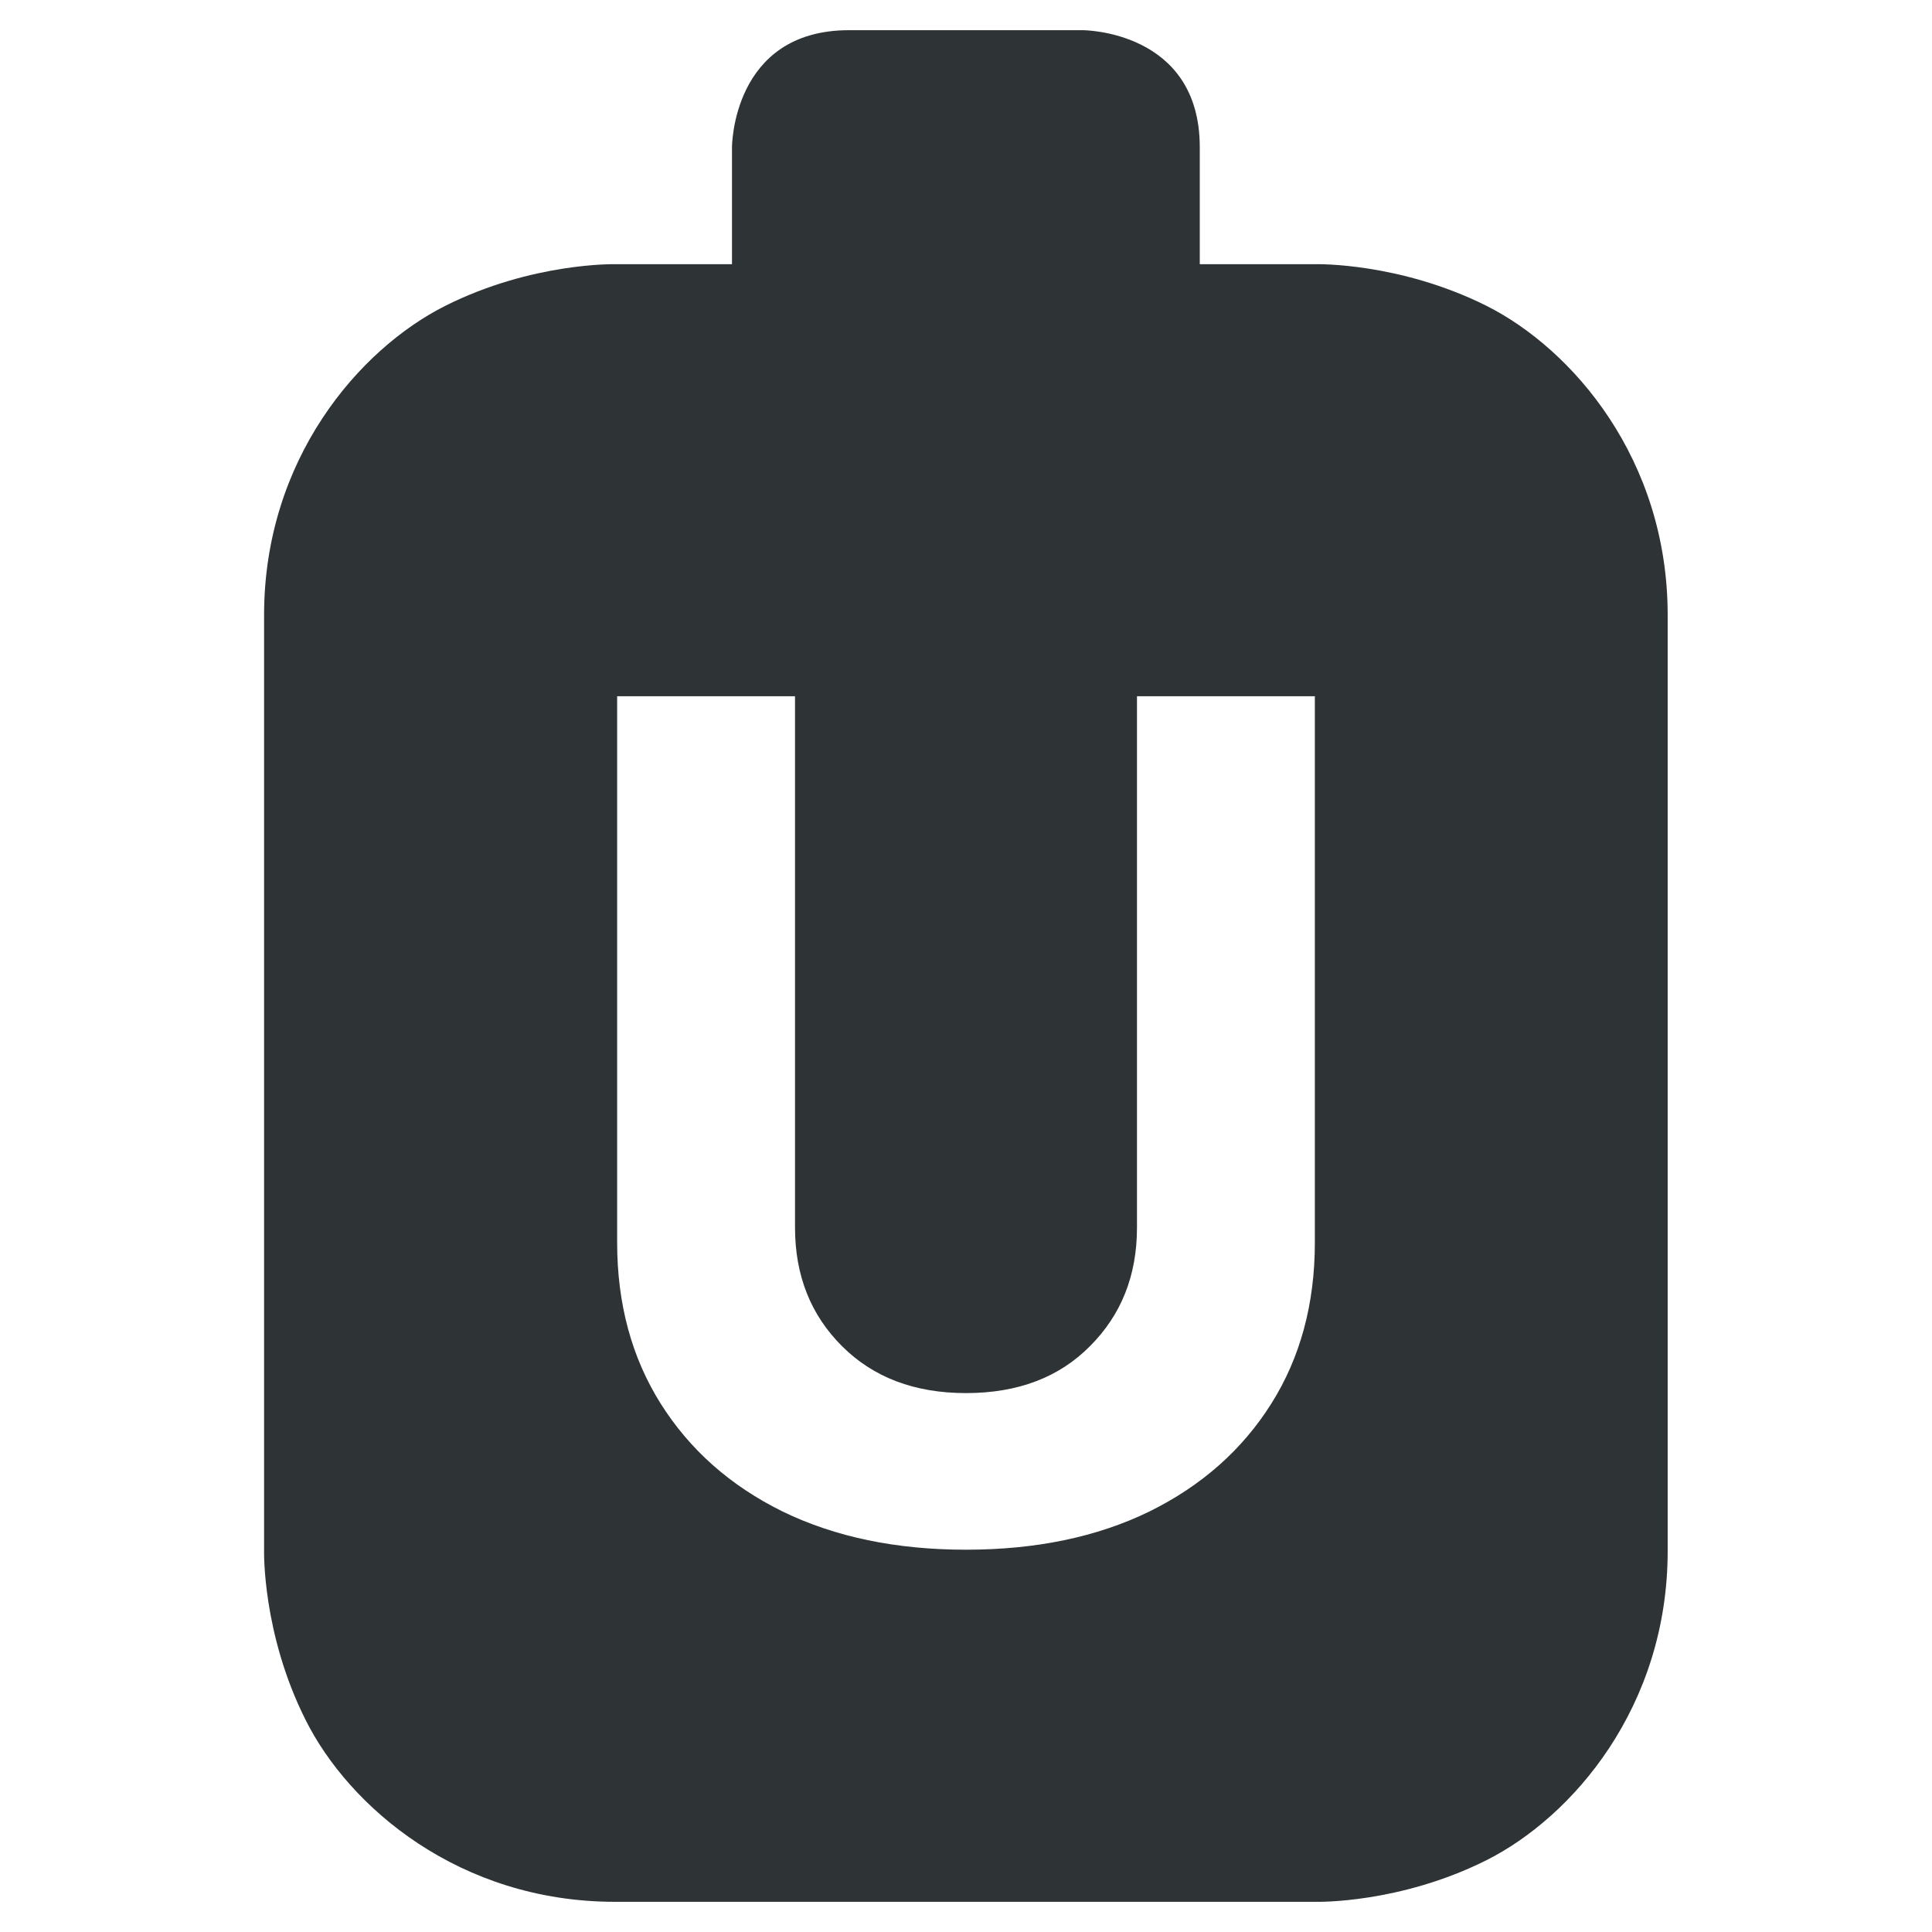
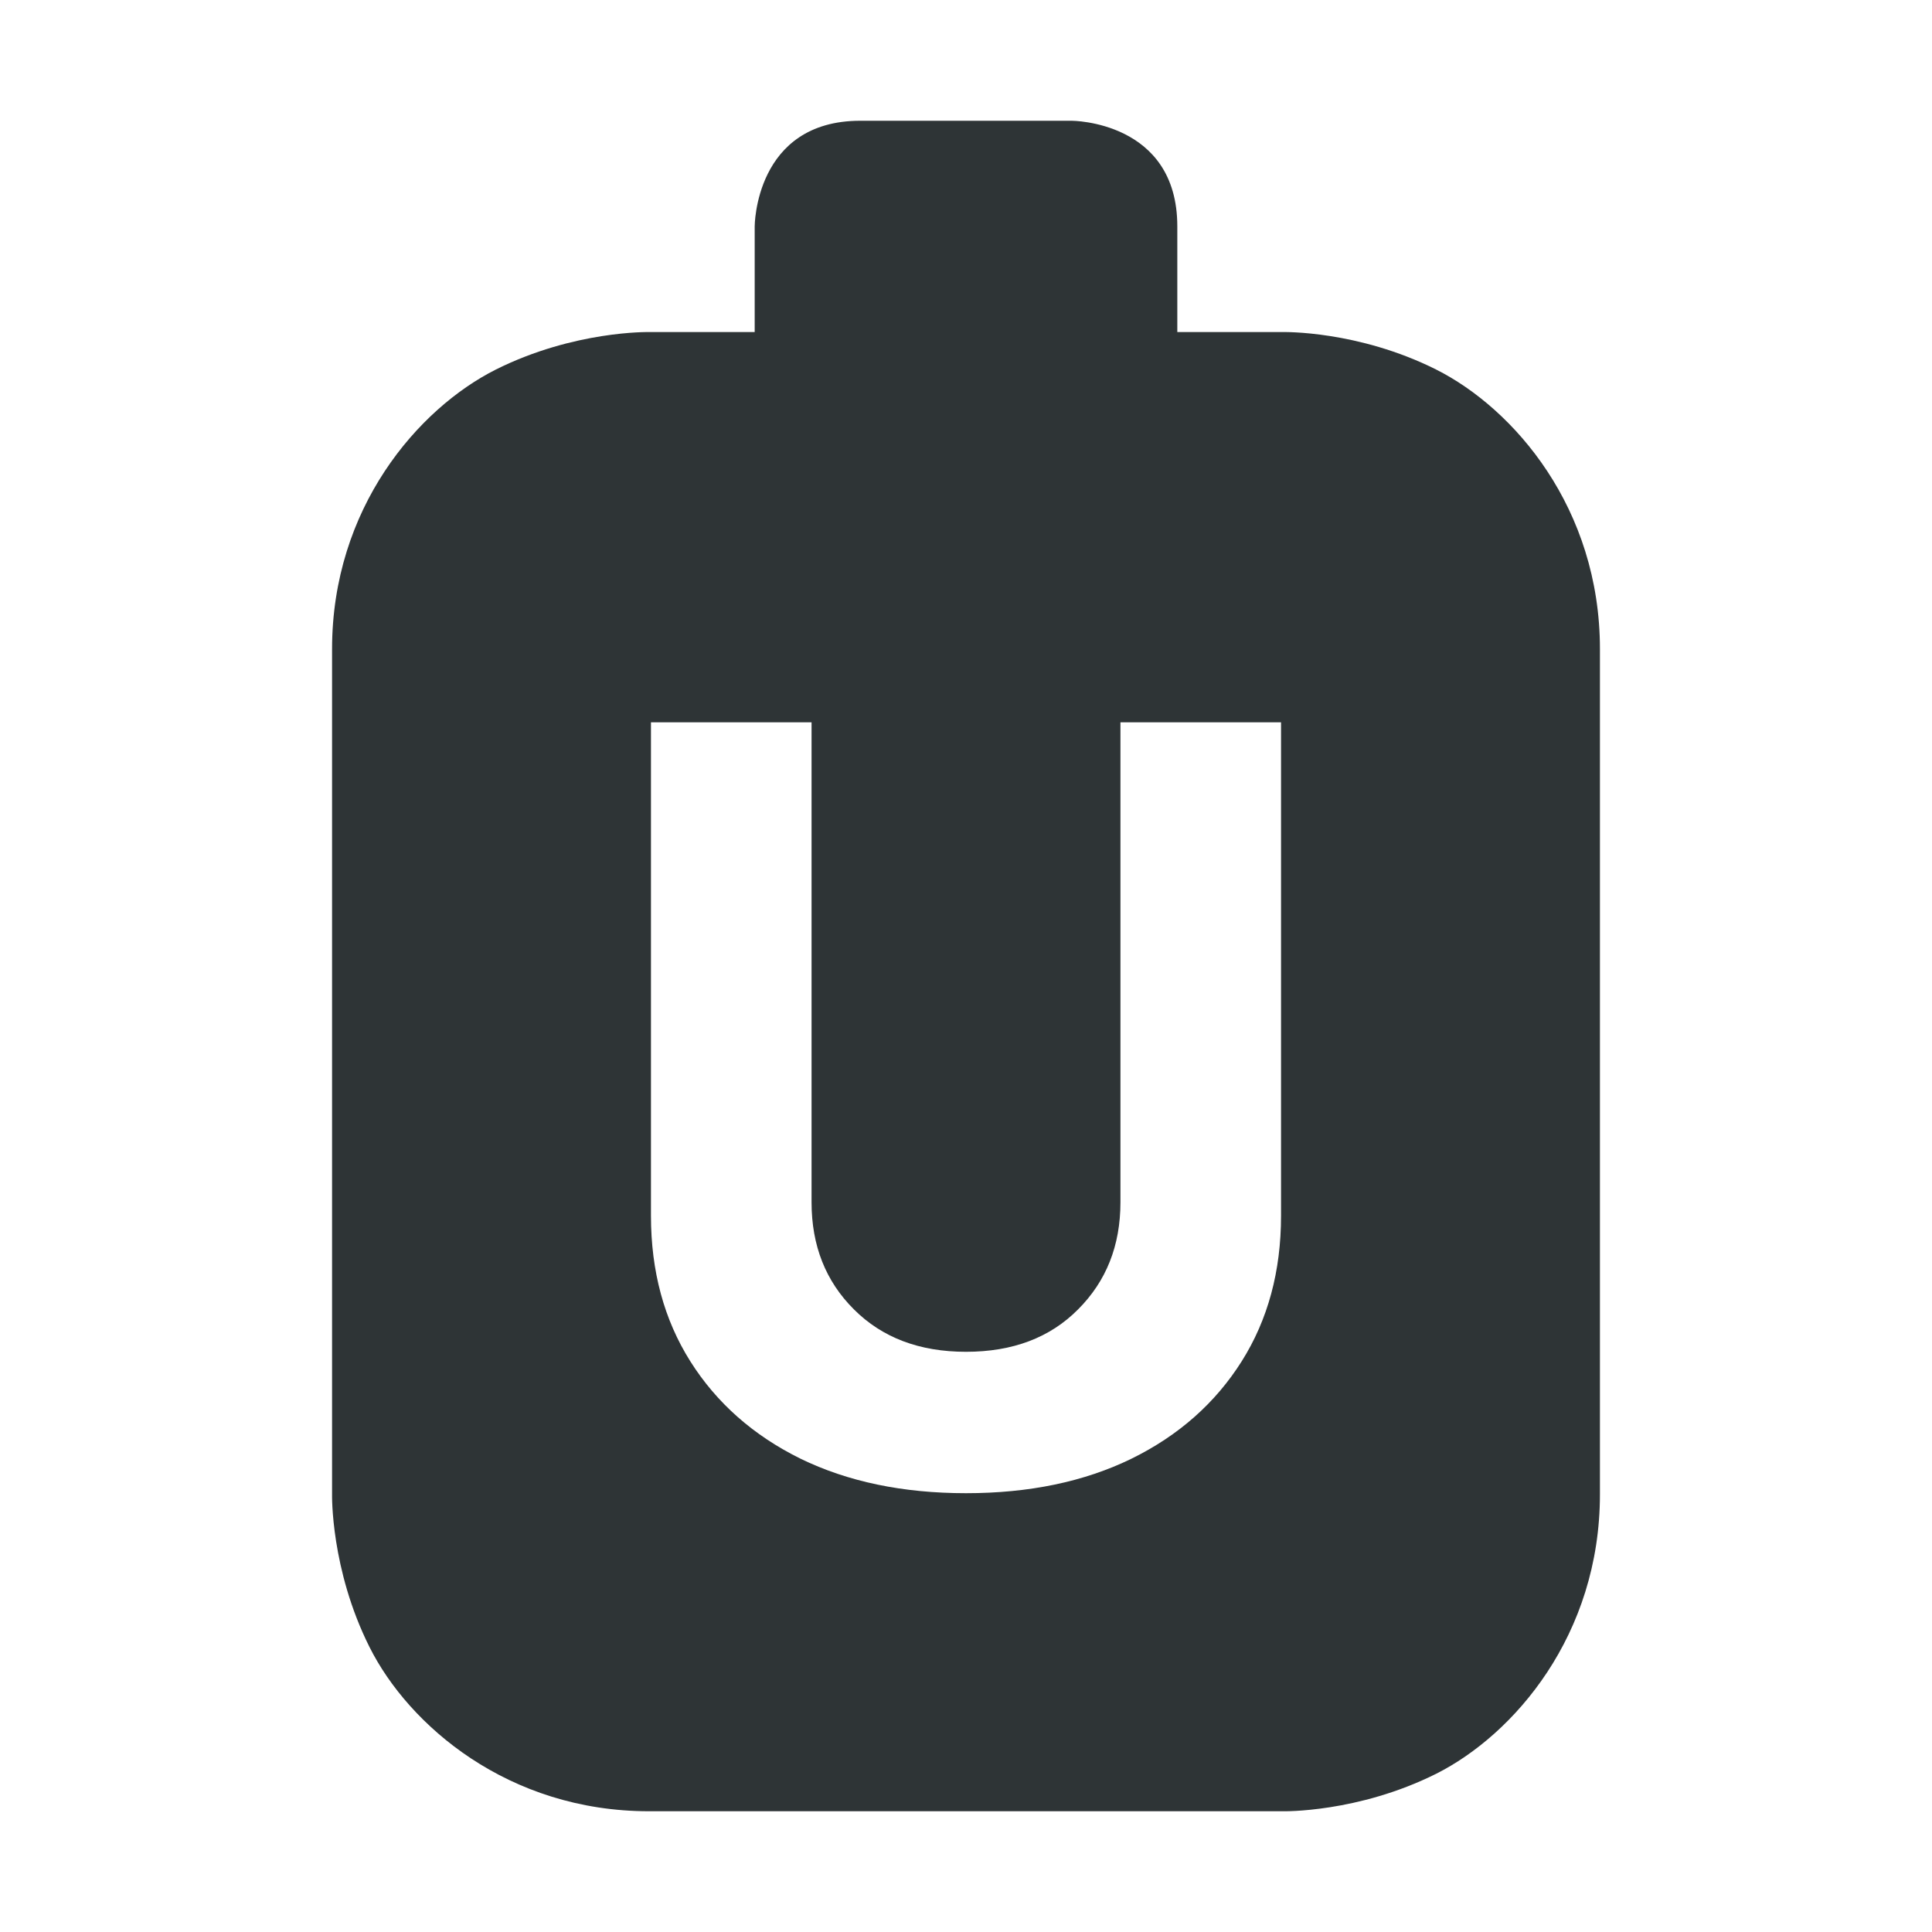
- <svg xmlns="http://www.w3.org/2000/svg" height="16px" viewBox="0 0 16 16" width="16px">
-   <path d="m 7.031,0.25 c -0.969,0 -0.969,0.969 -0.969,0.969 v 0.969 h -0.969 c 0,0 -0.685,-0.016 -1.404,0.344 -0.715,0.359 -1.502,1.272 -1.502,2.562 v 7.75 c 0,0 -0.016,0.685 0.344,1.4 0.359,0.719 1.272,1.506 2.562,1.506 h 5.812 c 0,0 0.685,0.016 1.404,-0.344 0.715,-0.359 1.502,-1.272 1.502,-2.562 v -7.75 c 0,-1.29 -0.787,-2.203 -1.502,-2.562 -0.719,-0.359 -1.404,-0.344 -1.404,-0.344 h -0.969 v -0.969 c 0,-0.969 -0.969,-0.969 -0.969,-0.969 z m -1.92,5.516 h 1.473 v 4.4 c 0,0.397 0.13,0.724 0.389,0.982 0.259,0.259 0.601,0.389 1.027,0.389 0.429,0 0.771,-0.13 1.027,-0.389 0.259,-0.259 0.389,-0.585 0.389,-0.982 v -4.4 h 1.473 v 4.525 c 0,0.508 -0.121,0.953 -0.361,1.334 -0.24,0.381 -0.576,0.679 -1.01,0.893 -0.433,0.211 -0.939,0.316 -1.518,0.316 -0.578,0 -1.084,-0.105 -1.518,-0.316 -0.433,-0.213 -0.769,-0.511 -1.01,-0.893 -0.24,-0.381 -0.361,-0.826 -0.361,-1.334 z" fill="#2e3436" />
+ <svg xmlns="http://www.w3.org/2000/svg" height="16" viewBox="0 0 16 16" width="16">
+   <path d="m7.125 1c-.875 0-.875.875-.875.875v.875h-.875s-.619-.014-1.268.31c-.646.325-1.357 1.149-1.357 2.315v7s-.014.619.31 1.265c.325.649 1.149 1.36 2.315 1.36h5.25s.619.014 1.268-.31c.646-.325 1.357-1.149 1.357-2.315v-7c0-1.166-.711-1.99-1.357-2.315-.649-.325-1.268-.31-1.268-.31h-.875v-.875c0-.875-.875-.875-.875-.875zm-1.734 4.982h1.33v3.975c0 .359.117.654.351.887.234.234.543.351.928.351.387 0 .696-.117.928-.351.234-.234.351-.529.351-.887v-3.975h1.33v4.087c0 .459-.109.861-.326 1.205s-.521.614-.912.806c-.391.191-.848.286-1.371.286-.522 0-.979-.095-1.371-.286-.391-.193-.695-.462-.912-.806-.217-.344-.326-.746-.326-1.205z" fill="#2e3436" stroke-width=".903" />
</svg>
